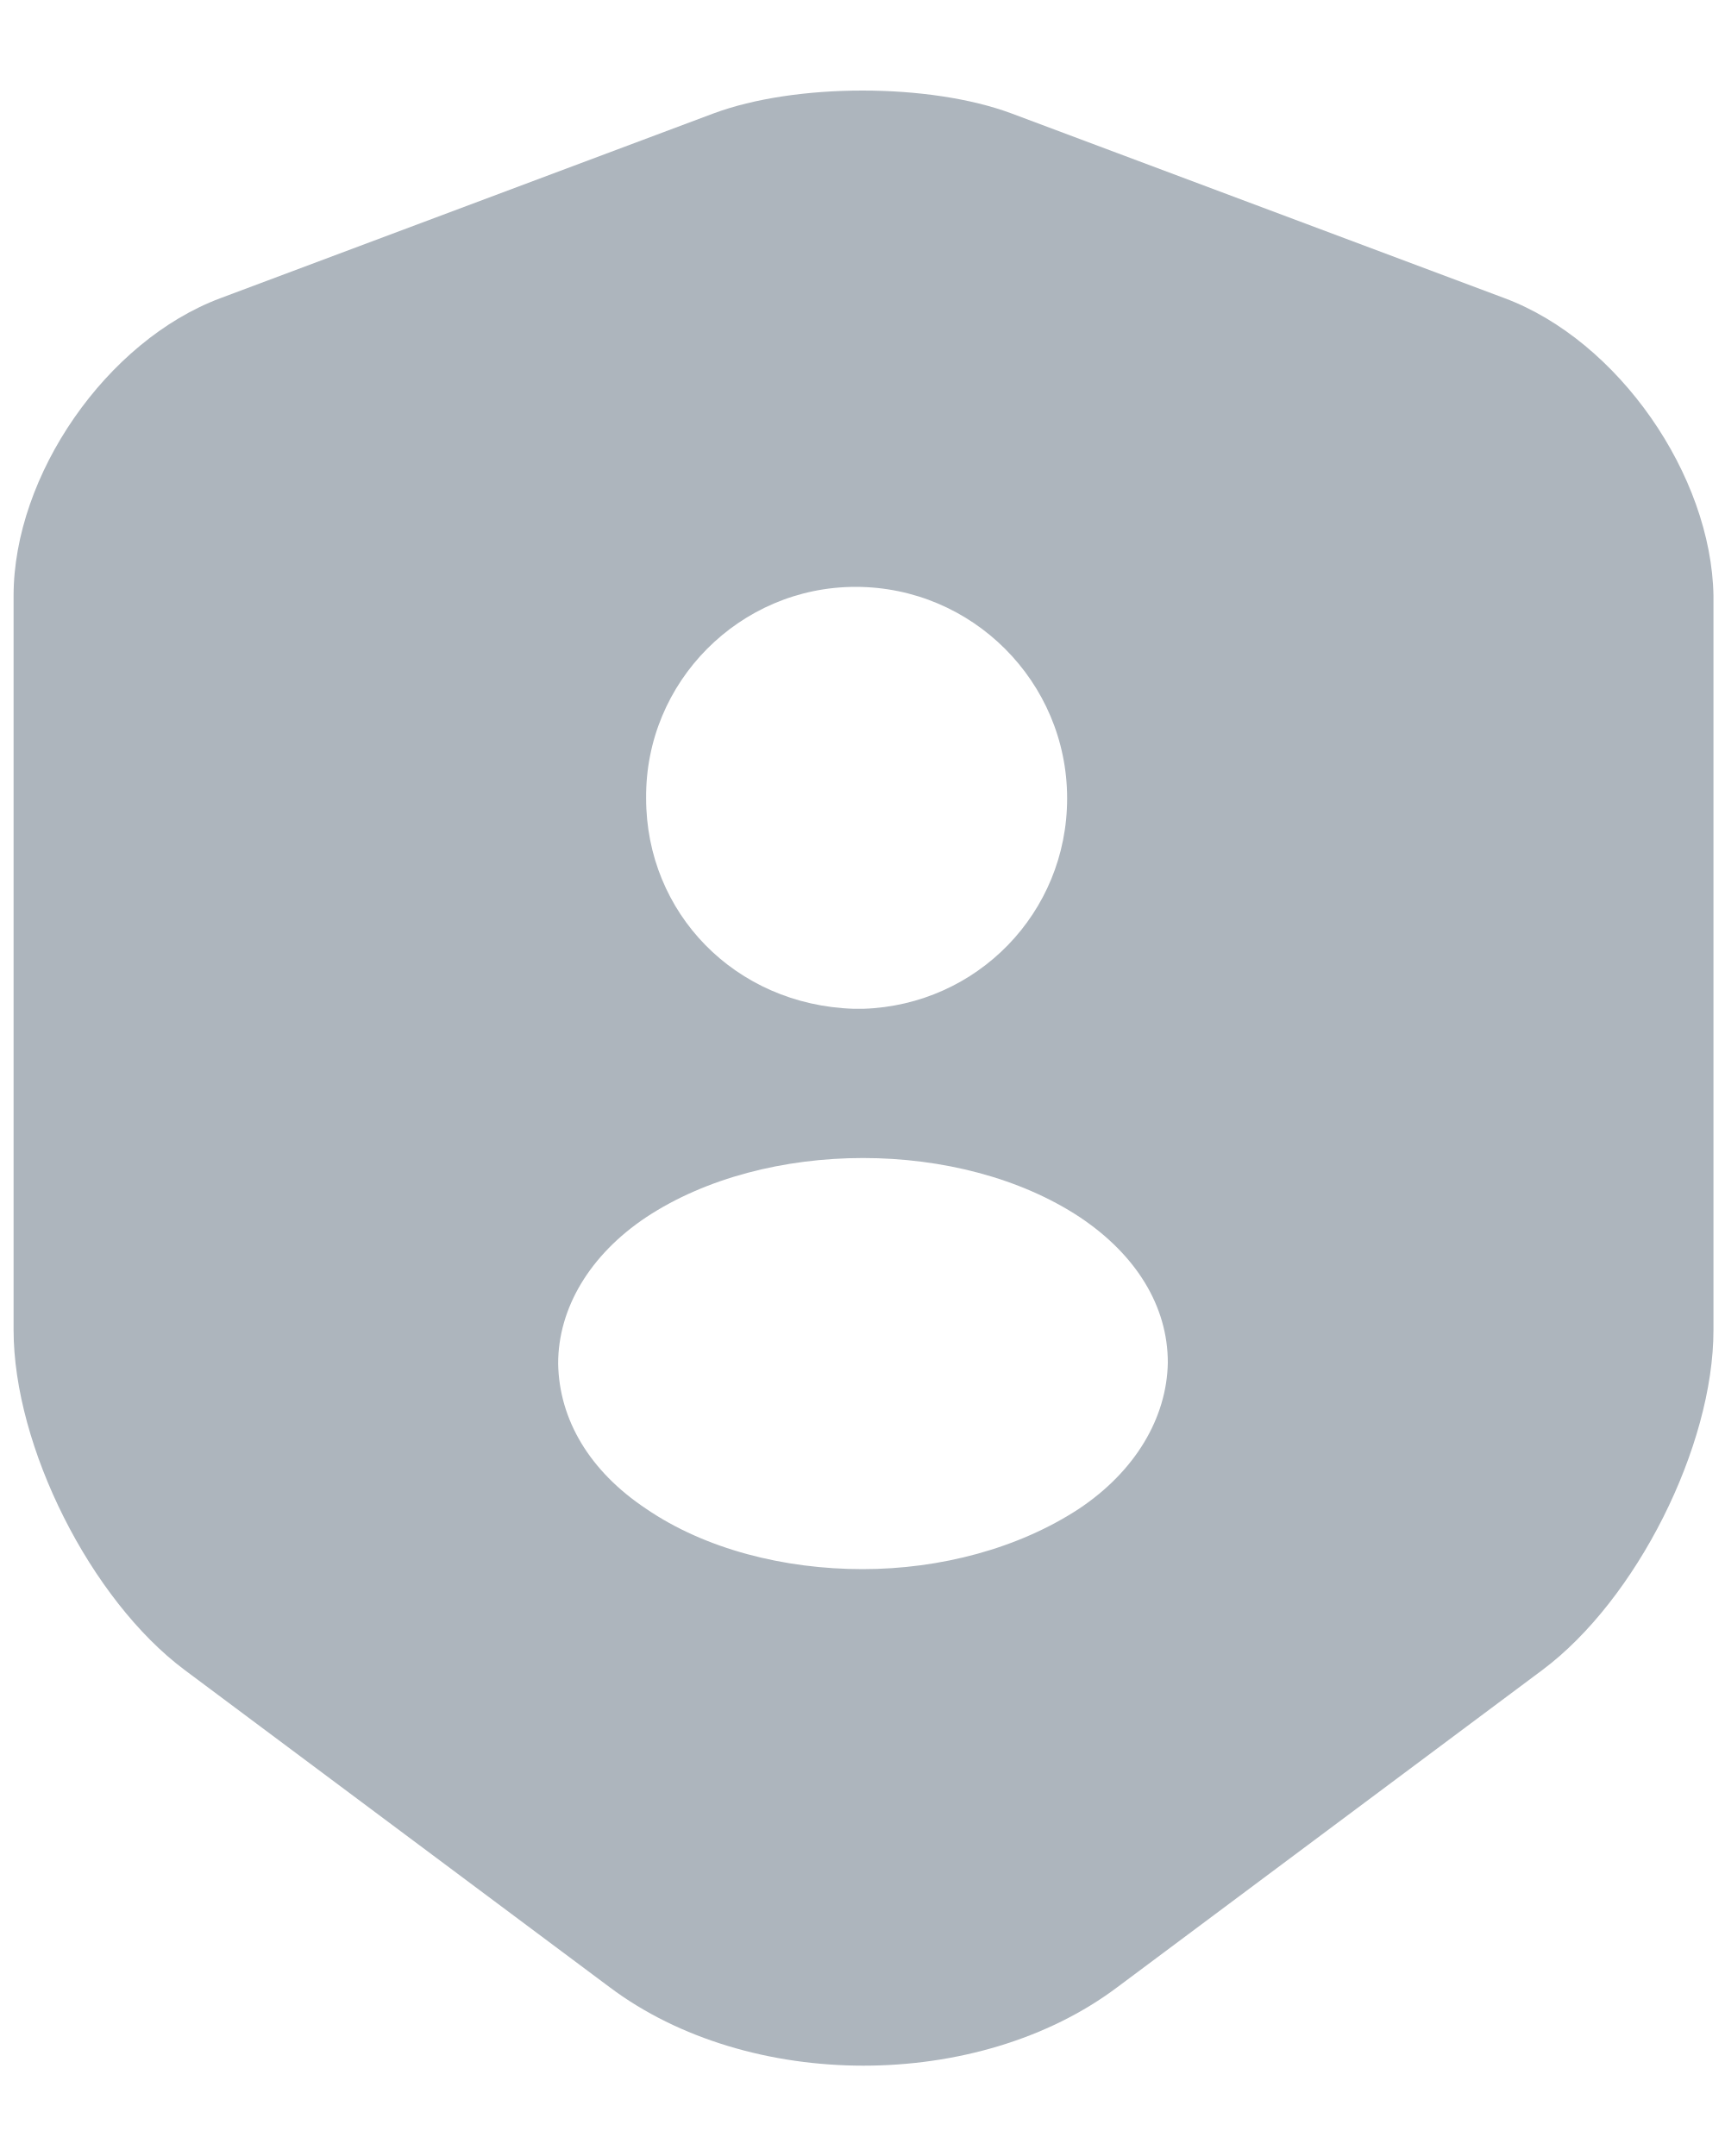
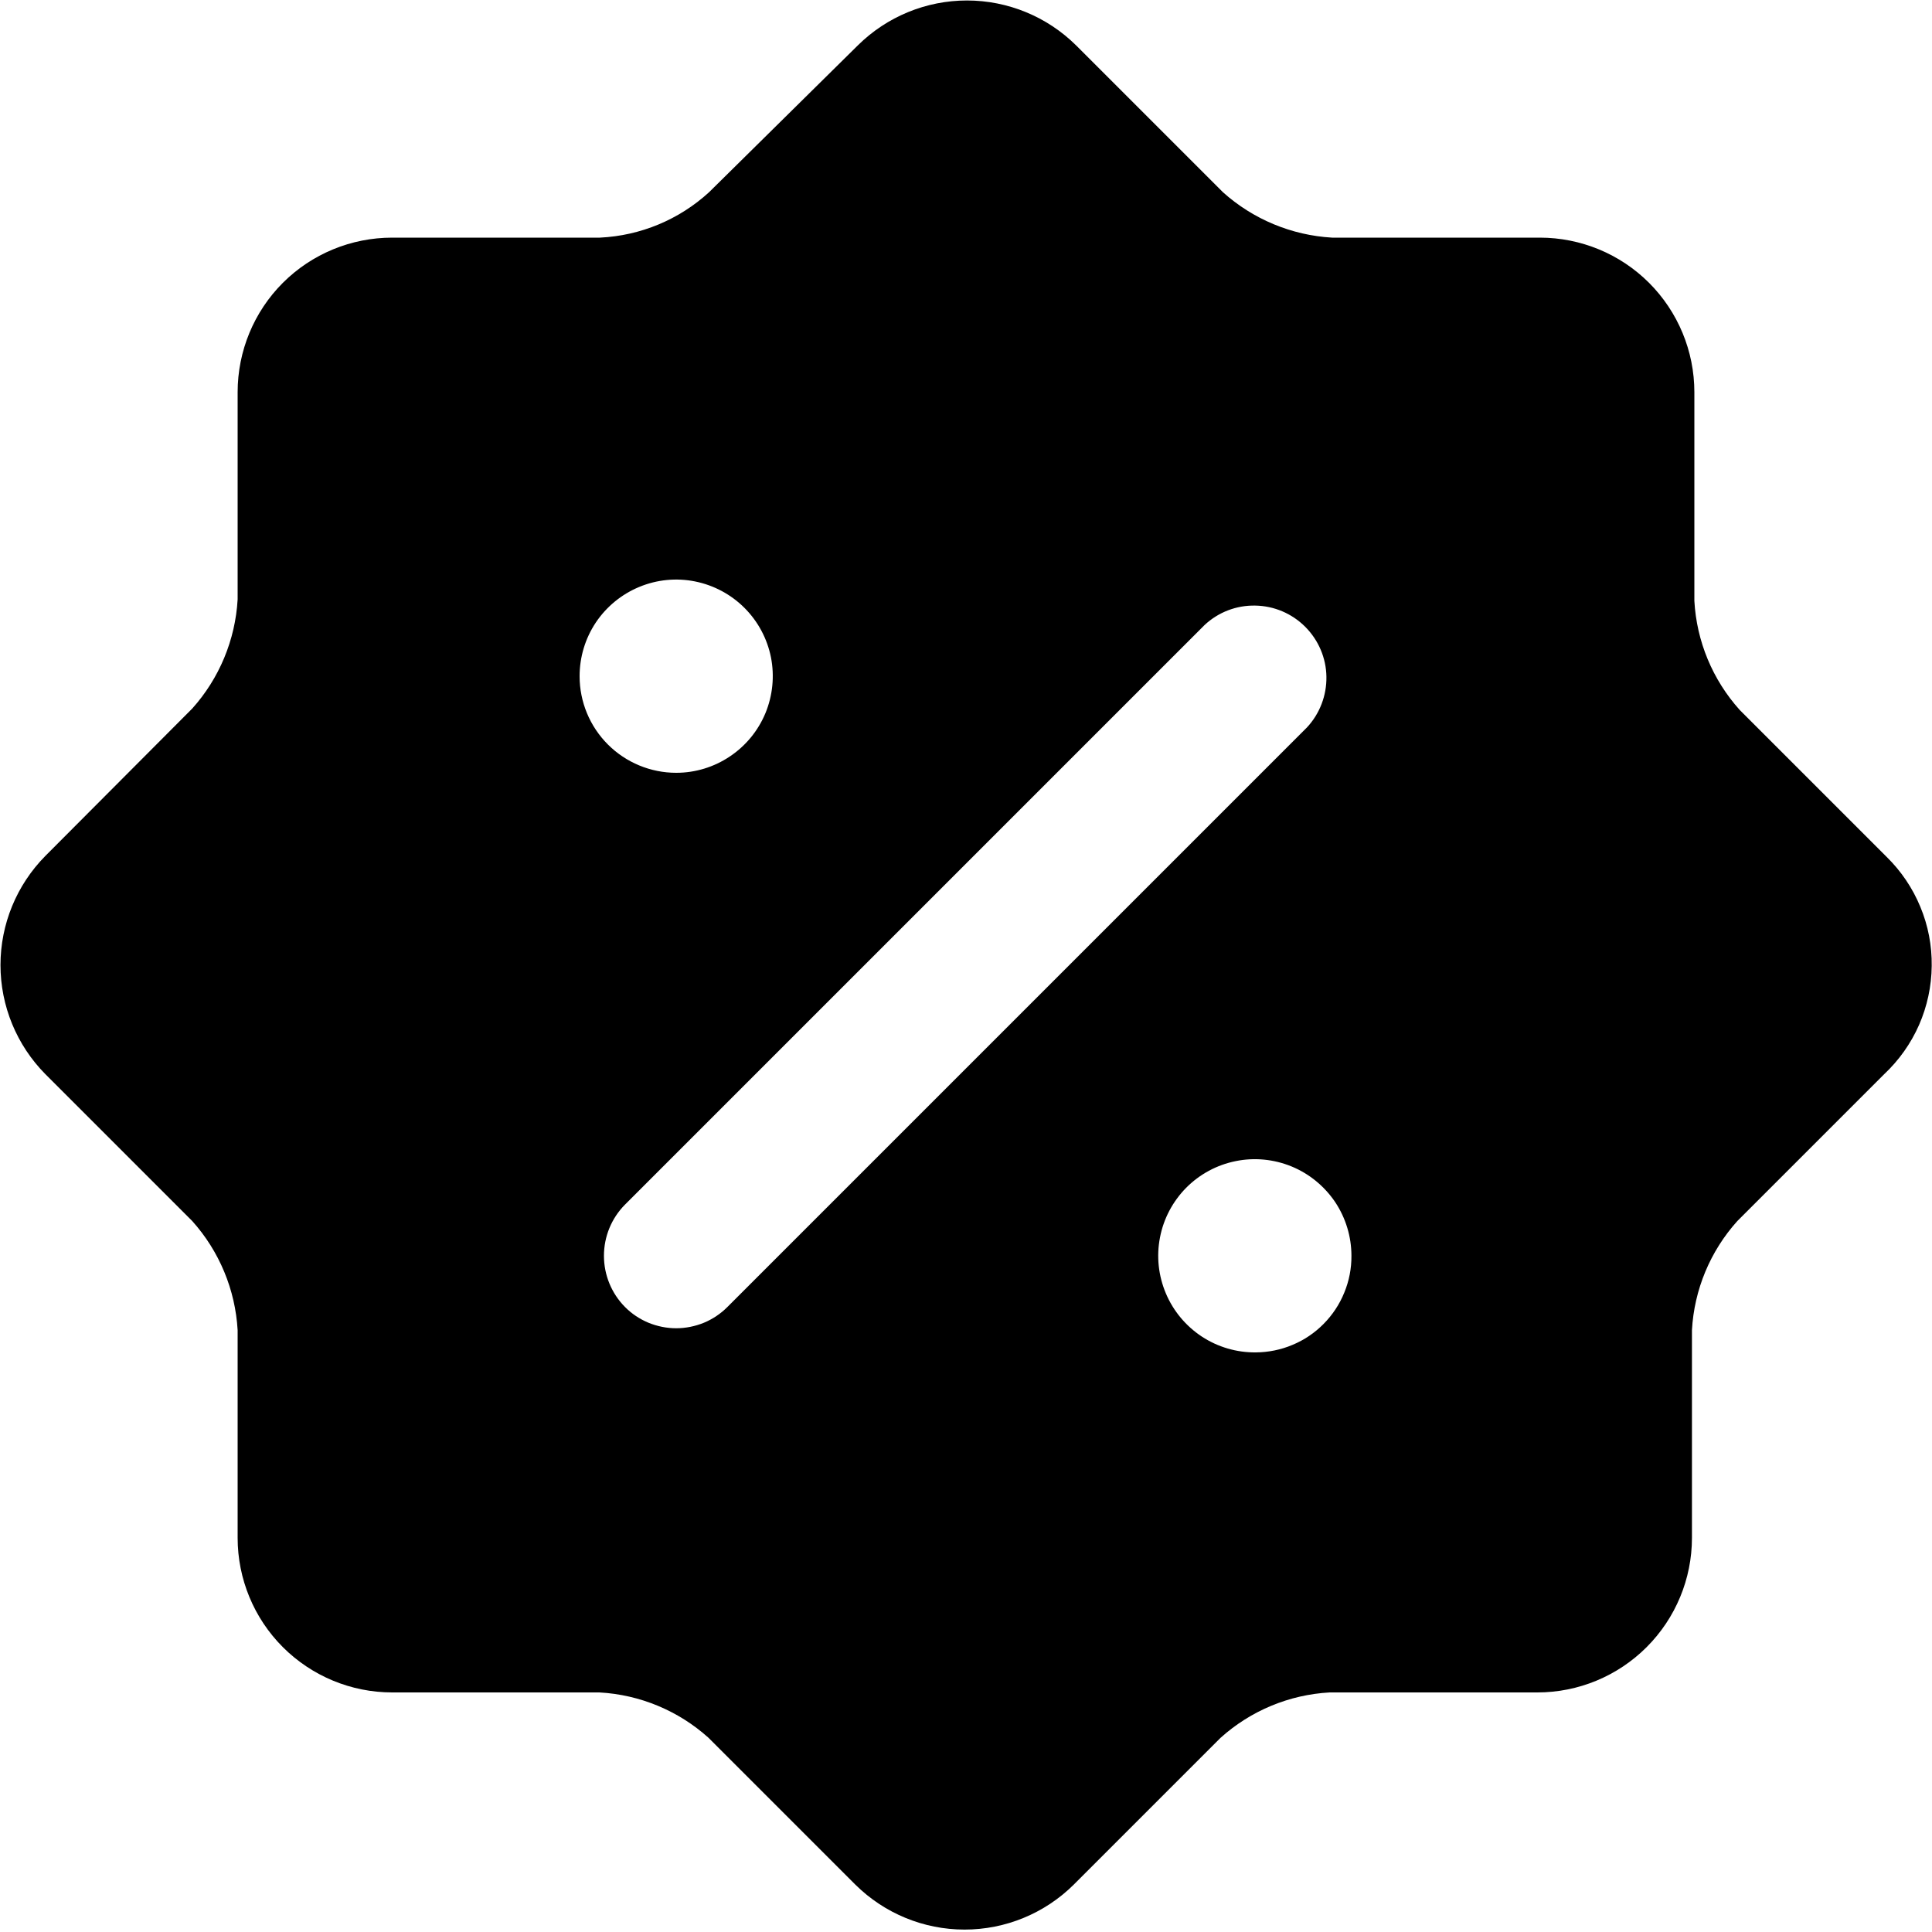
- <svg xmlns="http://www.w3.org/2000/svg" width="16" height="20" viewBox="0 0 16 20" fill="none">
-   <path d="M13.958 2.767L9.384 1.053C8.623 0.769 7.377 0.769 6.616 1.053L2.042 2.767C0.988 3.162 0.126 4.408 0.126 5.527V12.337C0.126 13.419 0.841 14.84 1.712 15.491L5.653 18.433C6.946 19.405 9.073 19.405 10.365 18.433L14.307 15.491C15.178 14.84 15.893 13.419 15.893 12.337V5.527C15.874 4.408 15.012 3.162 13.958 2.767ZM7.936 5.444C9.018 5.444 9.898 6.324 9.898 7.406C9.898 8.469 9.063 9.322 8.009 9.358H7.991H7.973C7.954 9.358 7.936 9.358 7.918 9.358C6.818 9.322 5.993 8.469 5.993 7.406C5.983 6.324 6.863 5.444 7.936 5.444ZM10.008 13.996C9.448 14.363 8.724 14.556 8 14.556C7.276 14.556 6.543 14.372 5.993 13.996C5.47 13.648 5.186 13.171 5.177 12.649C5.177 12.136 5.47 11.641 5.993 11.292C7.102 10.559 8.908 10.559 10.017 11.292C10.539 11.641 10.832 12.117 10.832 12.64C10.823 13.153 10.53 13.648 10.008 13.996Z" fill="#ADB5BD" />
+ <svg xmlns="http://www.w3.org/2000/svg" width="20" height="20" viewBox="0 0 20 20">
+   <path d="M19.53 8.87L18.01 7.35C17.729 7.038 17.563 6.639 17.54 6.22V4.06C17.54 3.635 17.371 3.228 17.071 2.928C16.771 2.628 16.364 2.46 15.94 2.46H13.79C13.371 2.436 12.972 2.27 12.66 1.99L11.14 0.47C10.839 0.172 10.433 0.005 10.01 0.005C9.587 0.005 9.181 0.172 8.88 0.47L7.34 1.99C7.03 2.274 6.63 2.44 6.21 2.46H4.06C3.635 2.46 3.228 2.628 2.928 2.928C2.628 3.228 2.46 3.635 2.46 4.06V6.205C2.436 6.624 2.27 7.023 1.99 7.335L0.47 8.86C0.172 9.161 0.005 9.567 0.005 9.99C0.005 10.413 0.172 10.819 0.47 11.12L1.99 12.64C2.27 12.952 2.436 13.351 2.46 13.77V15.92C2.46 16.344 2.628 16.751 2.928 17.051C3.228 17.351 3.635 17.52 4.06 17.52H6.205C6.624 17.543 7.023 17.709 7.335 17.99L8.855 19.51C9.156 19.808 9.562 19.975 9.985 19.975C10.408 19.975 10.814 19.808 11.115 19.51L12.635 17.99C12.947 17.709 13.346 17.543 13.765 17.52H15.915C16.339 17.52 16.746 17.351 17.046 17.051C17.346 16.751 17.515 16.344 17.515 15.92V13.77C17.538 13.351 17.704 12.952 17.985 12.64L19.505 11.12C19.658 10.976 19.781 10.803 19.866 10.61C19.95 10.418 19.995 10.21 19.997 10C20 9.79 19.96 9.581 19.879 9.387C19.799 9.193 19.68 9.017 19.53 8.87ZM6 7C6 6.802 6.058 6.609 6.168 6.444C6.278 6.28 6.434 6.152 6.617 6.076C6.8 6 7.001 5.98 7.195 6.019C7.389 6.058 7.567 6.153 7.707 6.293C7.847 6.433 7.942 6.611 7.981 6.805C8.019 6.999 7.999 7.2 7.924 7.382C7.848 7.565 7.72 7.721 7.555 7.831C7.391 7.941 7.198 8 7 8C6.735 8 6.48 7.894 6.293 7.707C6.105 7.519 6 7.265 6 7ZM7.53 13.53C7.46 13.6 7.378 13.655 7.287 13.693C7.196 13.73 7.098 13.75 7 13.75C6.901 13.75 6.804 13.73 6.713 13.693C6.622 13.655 6.539 13.6 6.47 13.53C6.33 13.389 6.252 13.198 6.252 13C6.252 12.801 6.33 12.611 6.47 12.47L12.47 6.47C12.612 6.337 12.8 6.265 12.994 6.269C13.189 6.272 13.374 6.351 13.511 6.488C13.649 6.626 13.728 6.811 13.731 7.005C13.734 7.2 13.662 7.388 13.53 7.53L7.53 13.53ZM13 14C12.802 14.002 12.607 13.945 12.441 13.836C12.276 13.727 12.146 13.572 12.069 13.389C11.992 13.207 11.97 13.006 12.008 12.811C12.045 12.616 12.14 12.437 12.279 12.296C12.419 12.155 12.597 12.059 12.791 12.02C12.985 11.98 13.187 12 13.37 12.075C13.553 12.15 13.71 12.279 13.821 12.443C13.931 12.608 13.99 12.802 13.99 13C13.991 13.13 13.966 13.26 13.916 13.381C13.867 13.502 13.794 13.612 13.702 13.705C13.61 13.798 13.501 13.872 13.38 13.922C13.26 13.973 13.13 13.999 13 14Z" />
</svg>
